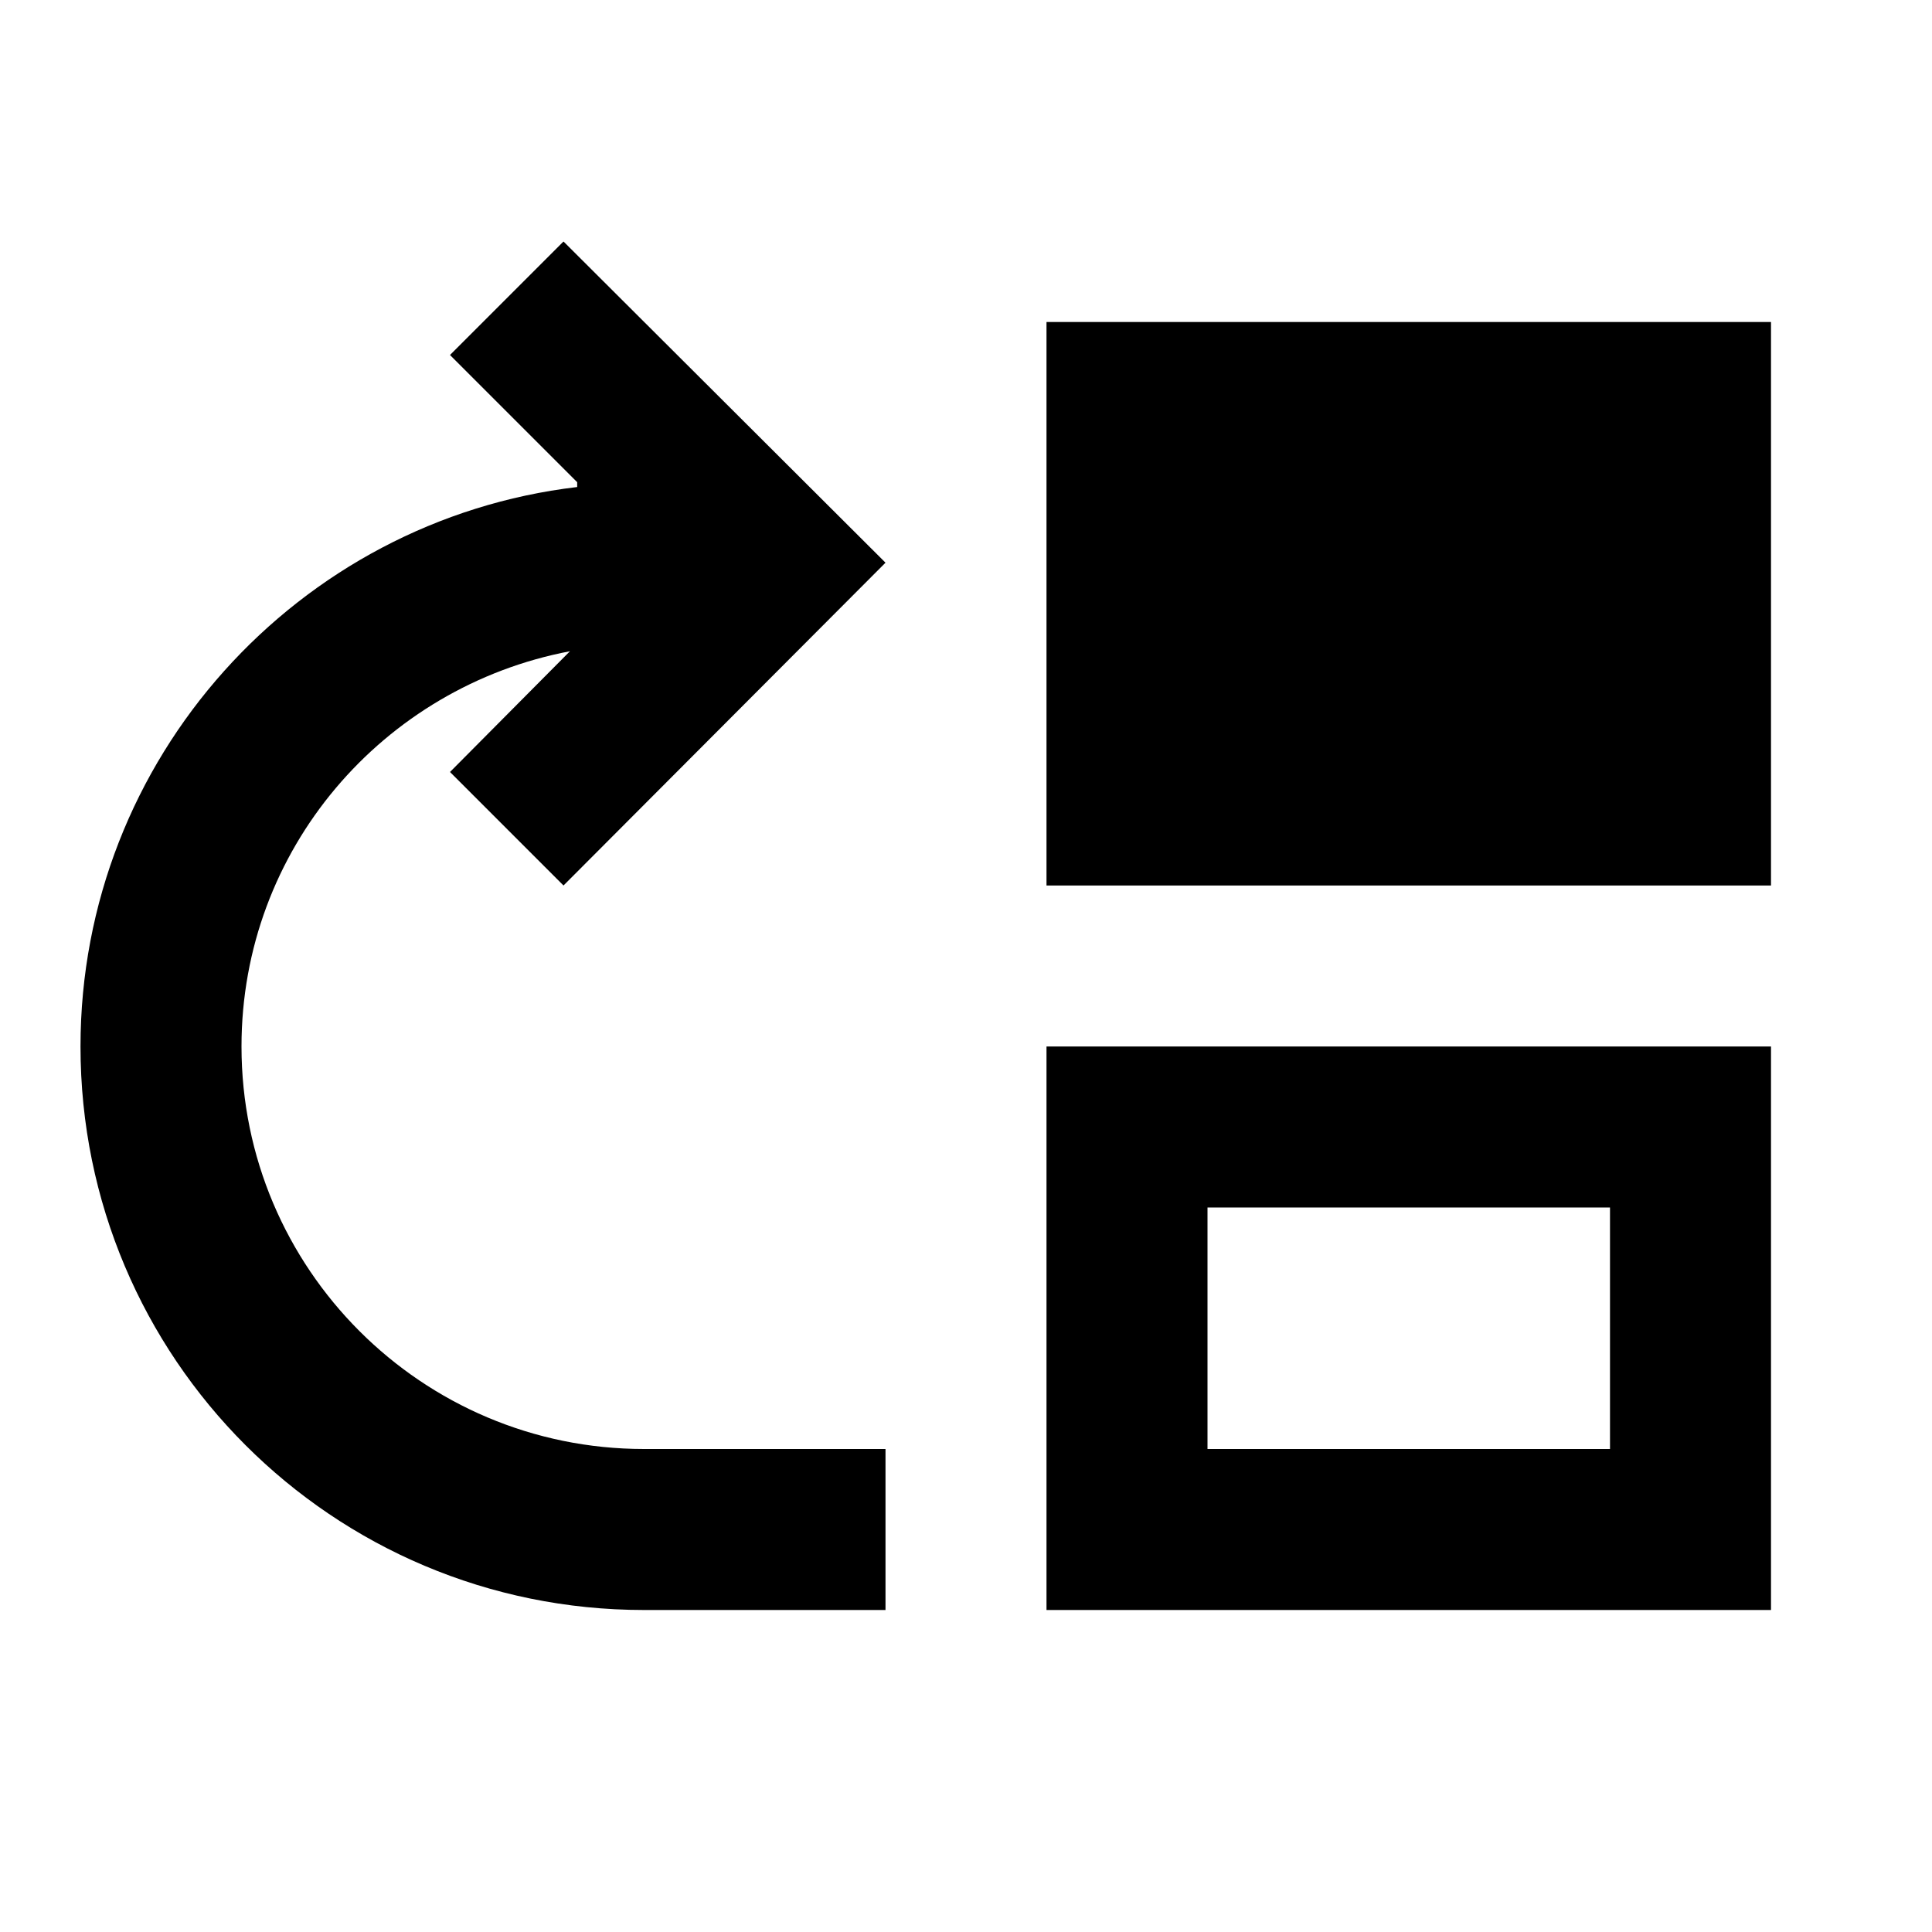
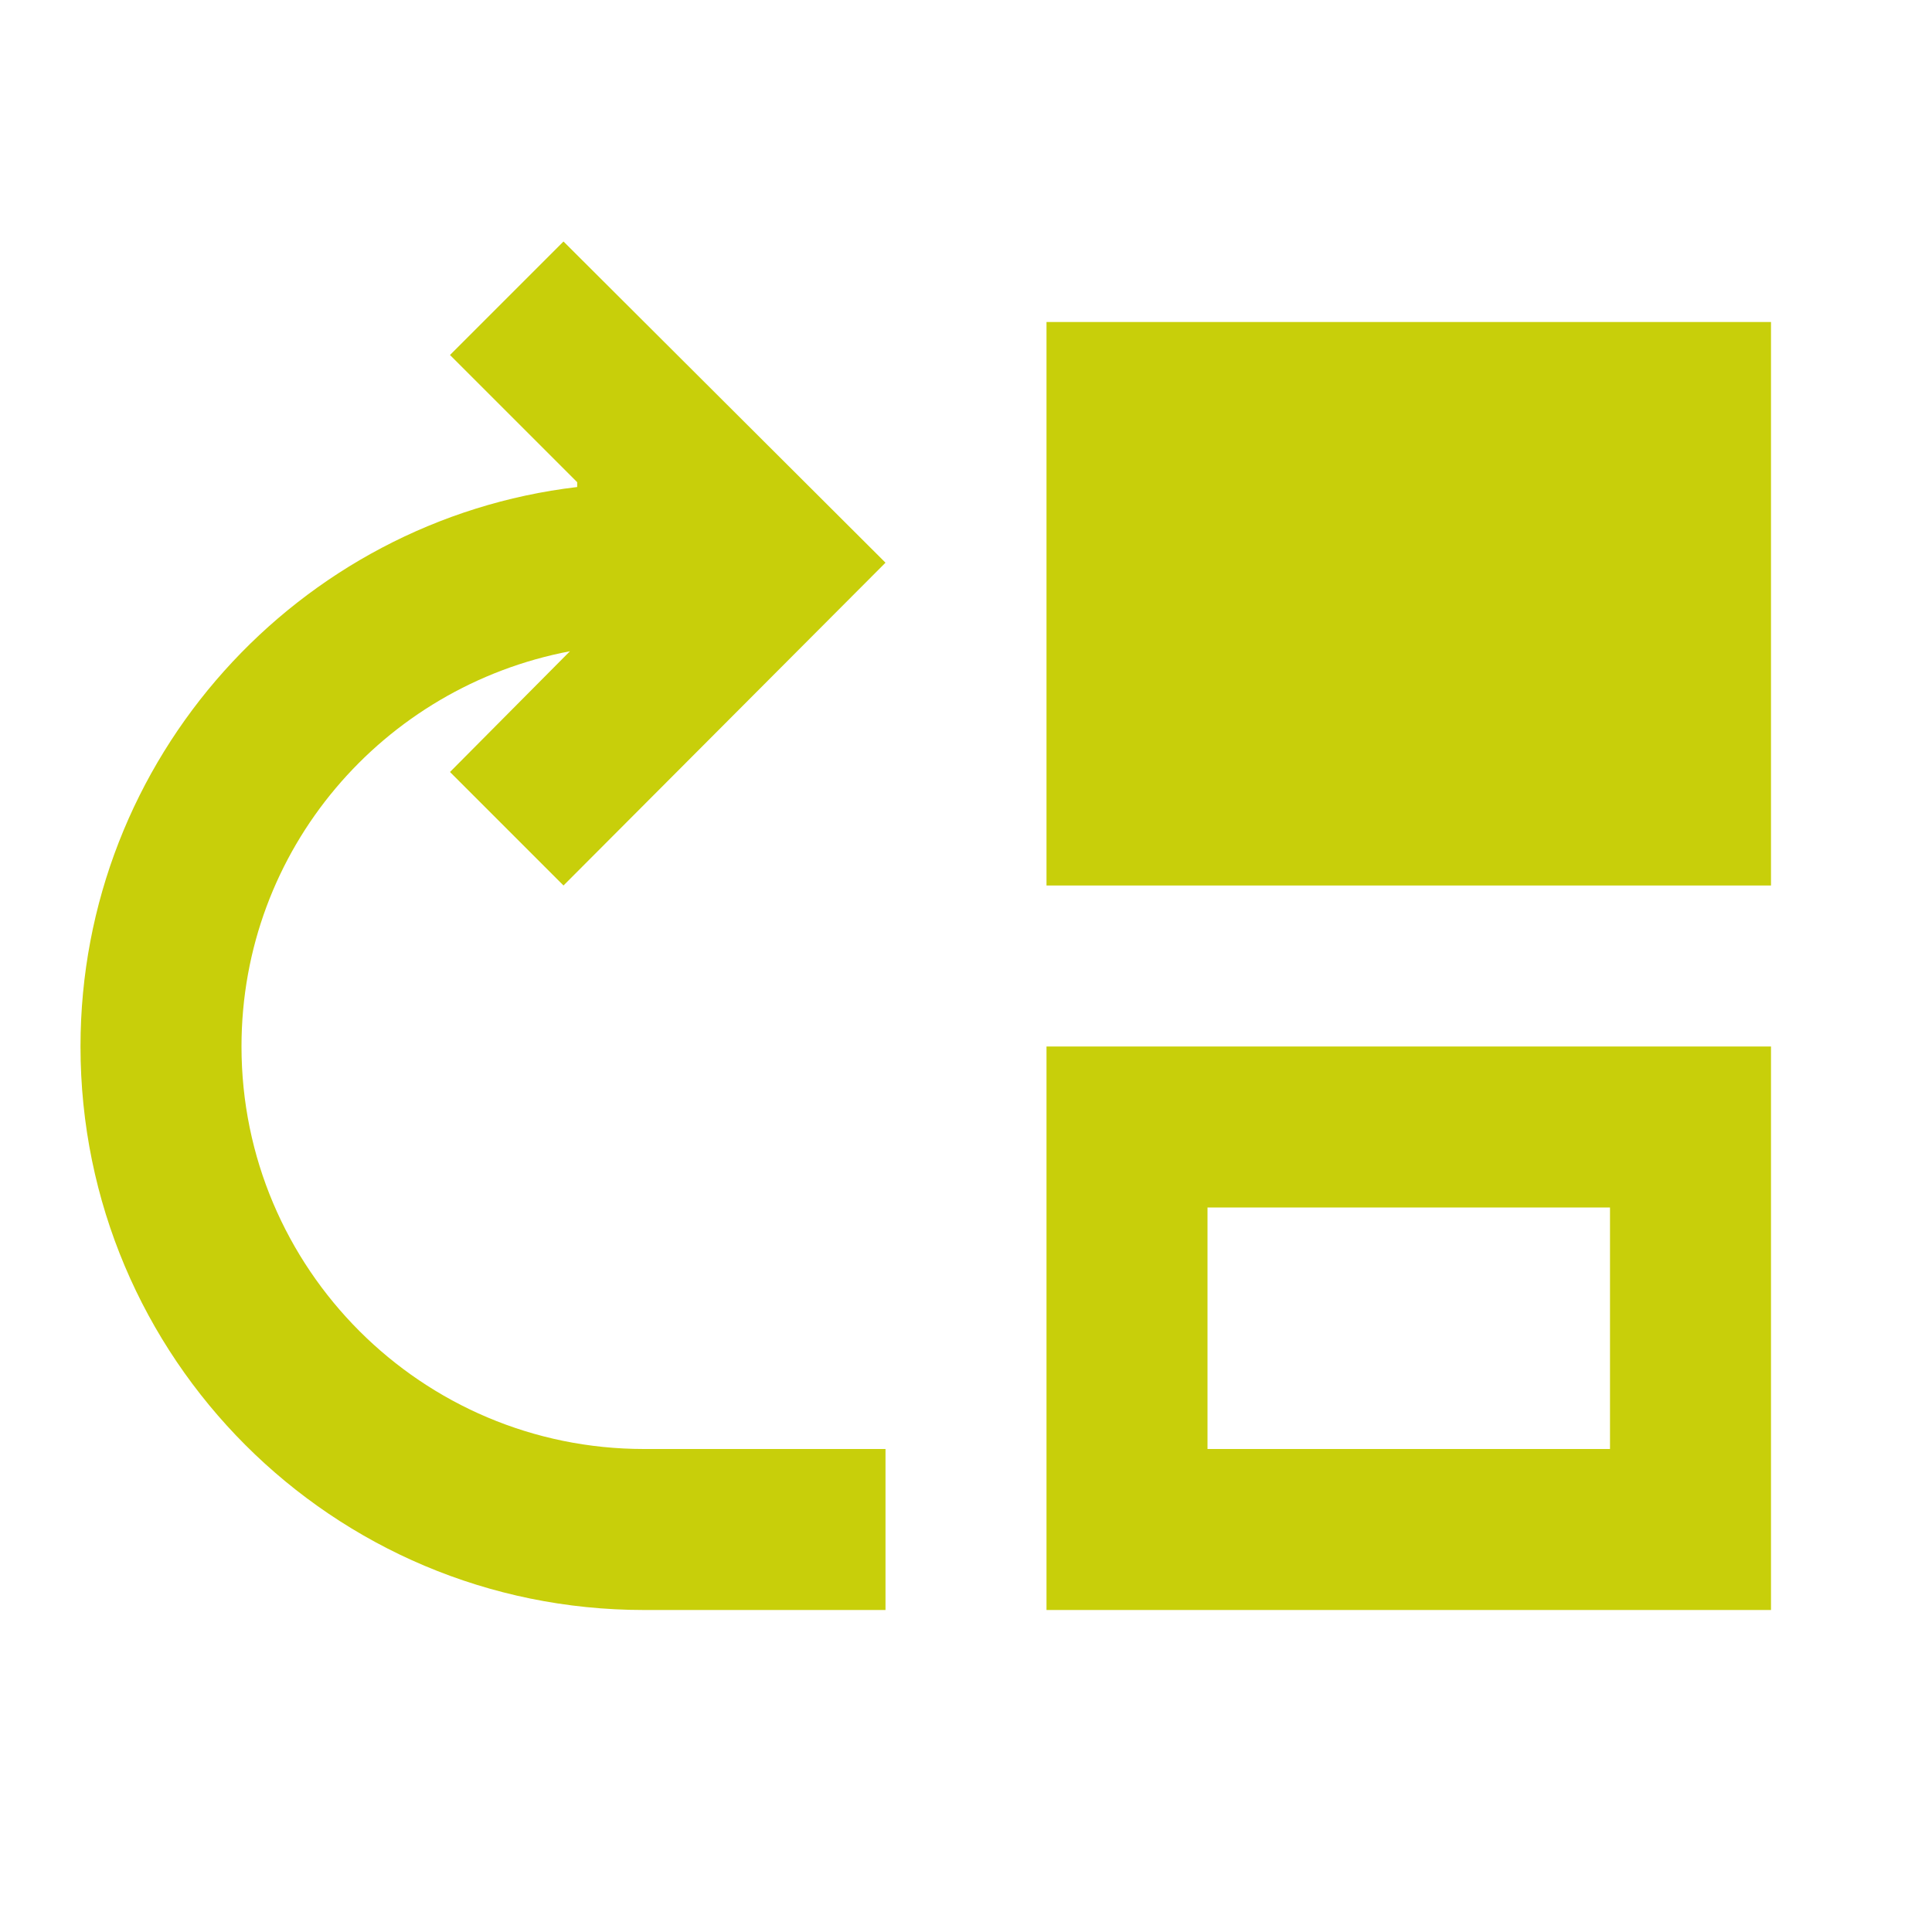
- <svg xmlns="http://www.w3.org/2000/svg" enable-background="new 0 0 24 24" height="24px" viewBox="0 0 24 24" width="24px" fill="#000000">
+ <svg xmlns="http://www.w3.org/2000/svg" enable-background="new 0 0 24 24" height="24px" viewBox="0 0 24 24" width="24px" fill="#c8cf0a">
  <g>
    <rect fill="none" height="24" width="24" />
  </g>
  <g>
    <g>
      <path d="M3,13c0-2.45,1.76-4.47,4.08-4.91L5.59,9.59L7,11l4-4.01L7,3L5.59,4.41l1.58,1.58l0,0.06C3.7,6.46,1,9.42,1,13 c0,3.87,3.13,7,7,7h3v-2H8C5.24,18,3,15.76,3,13z" />
      <path d="M13,13v7h9v-7H13z M20,18h-5v-3h5V18z" />
      <rect height="7" width="9" x="13" y="4" />
    </g>
  </g>
</svg>
